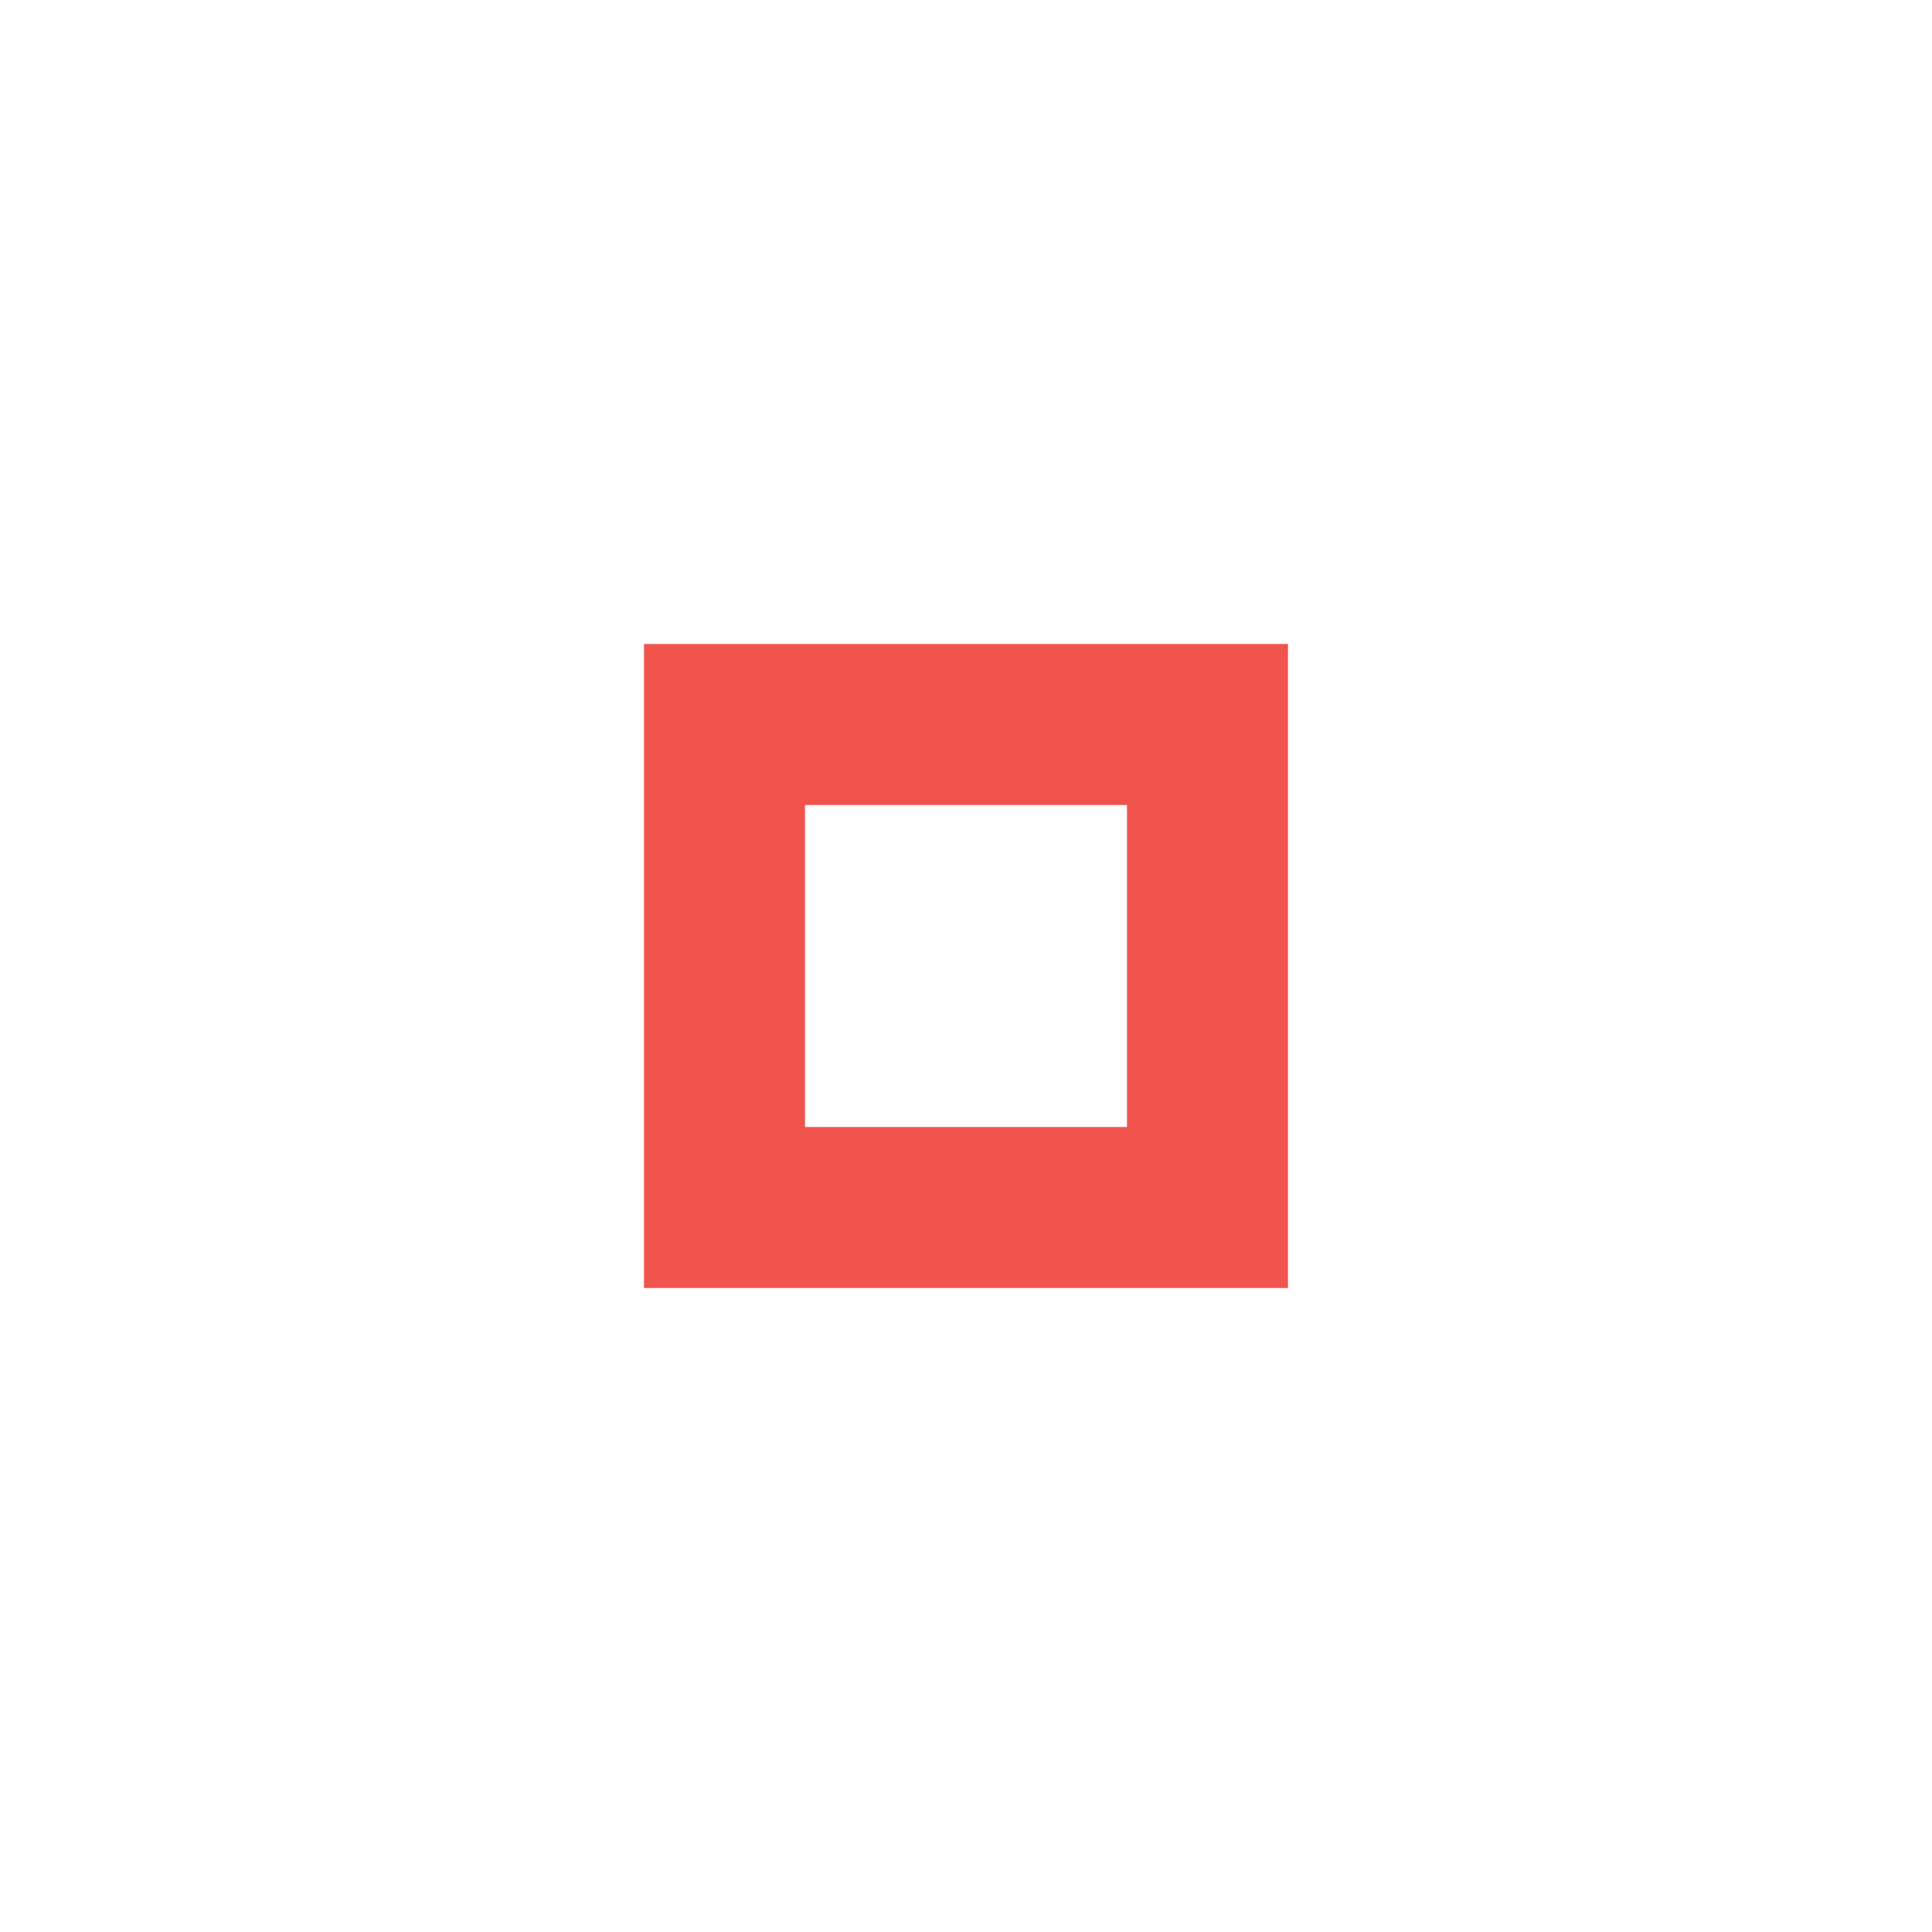
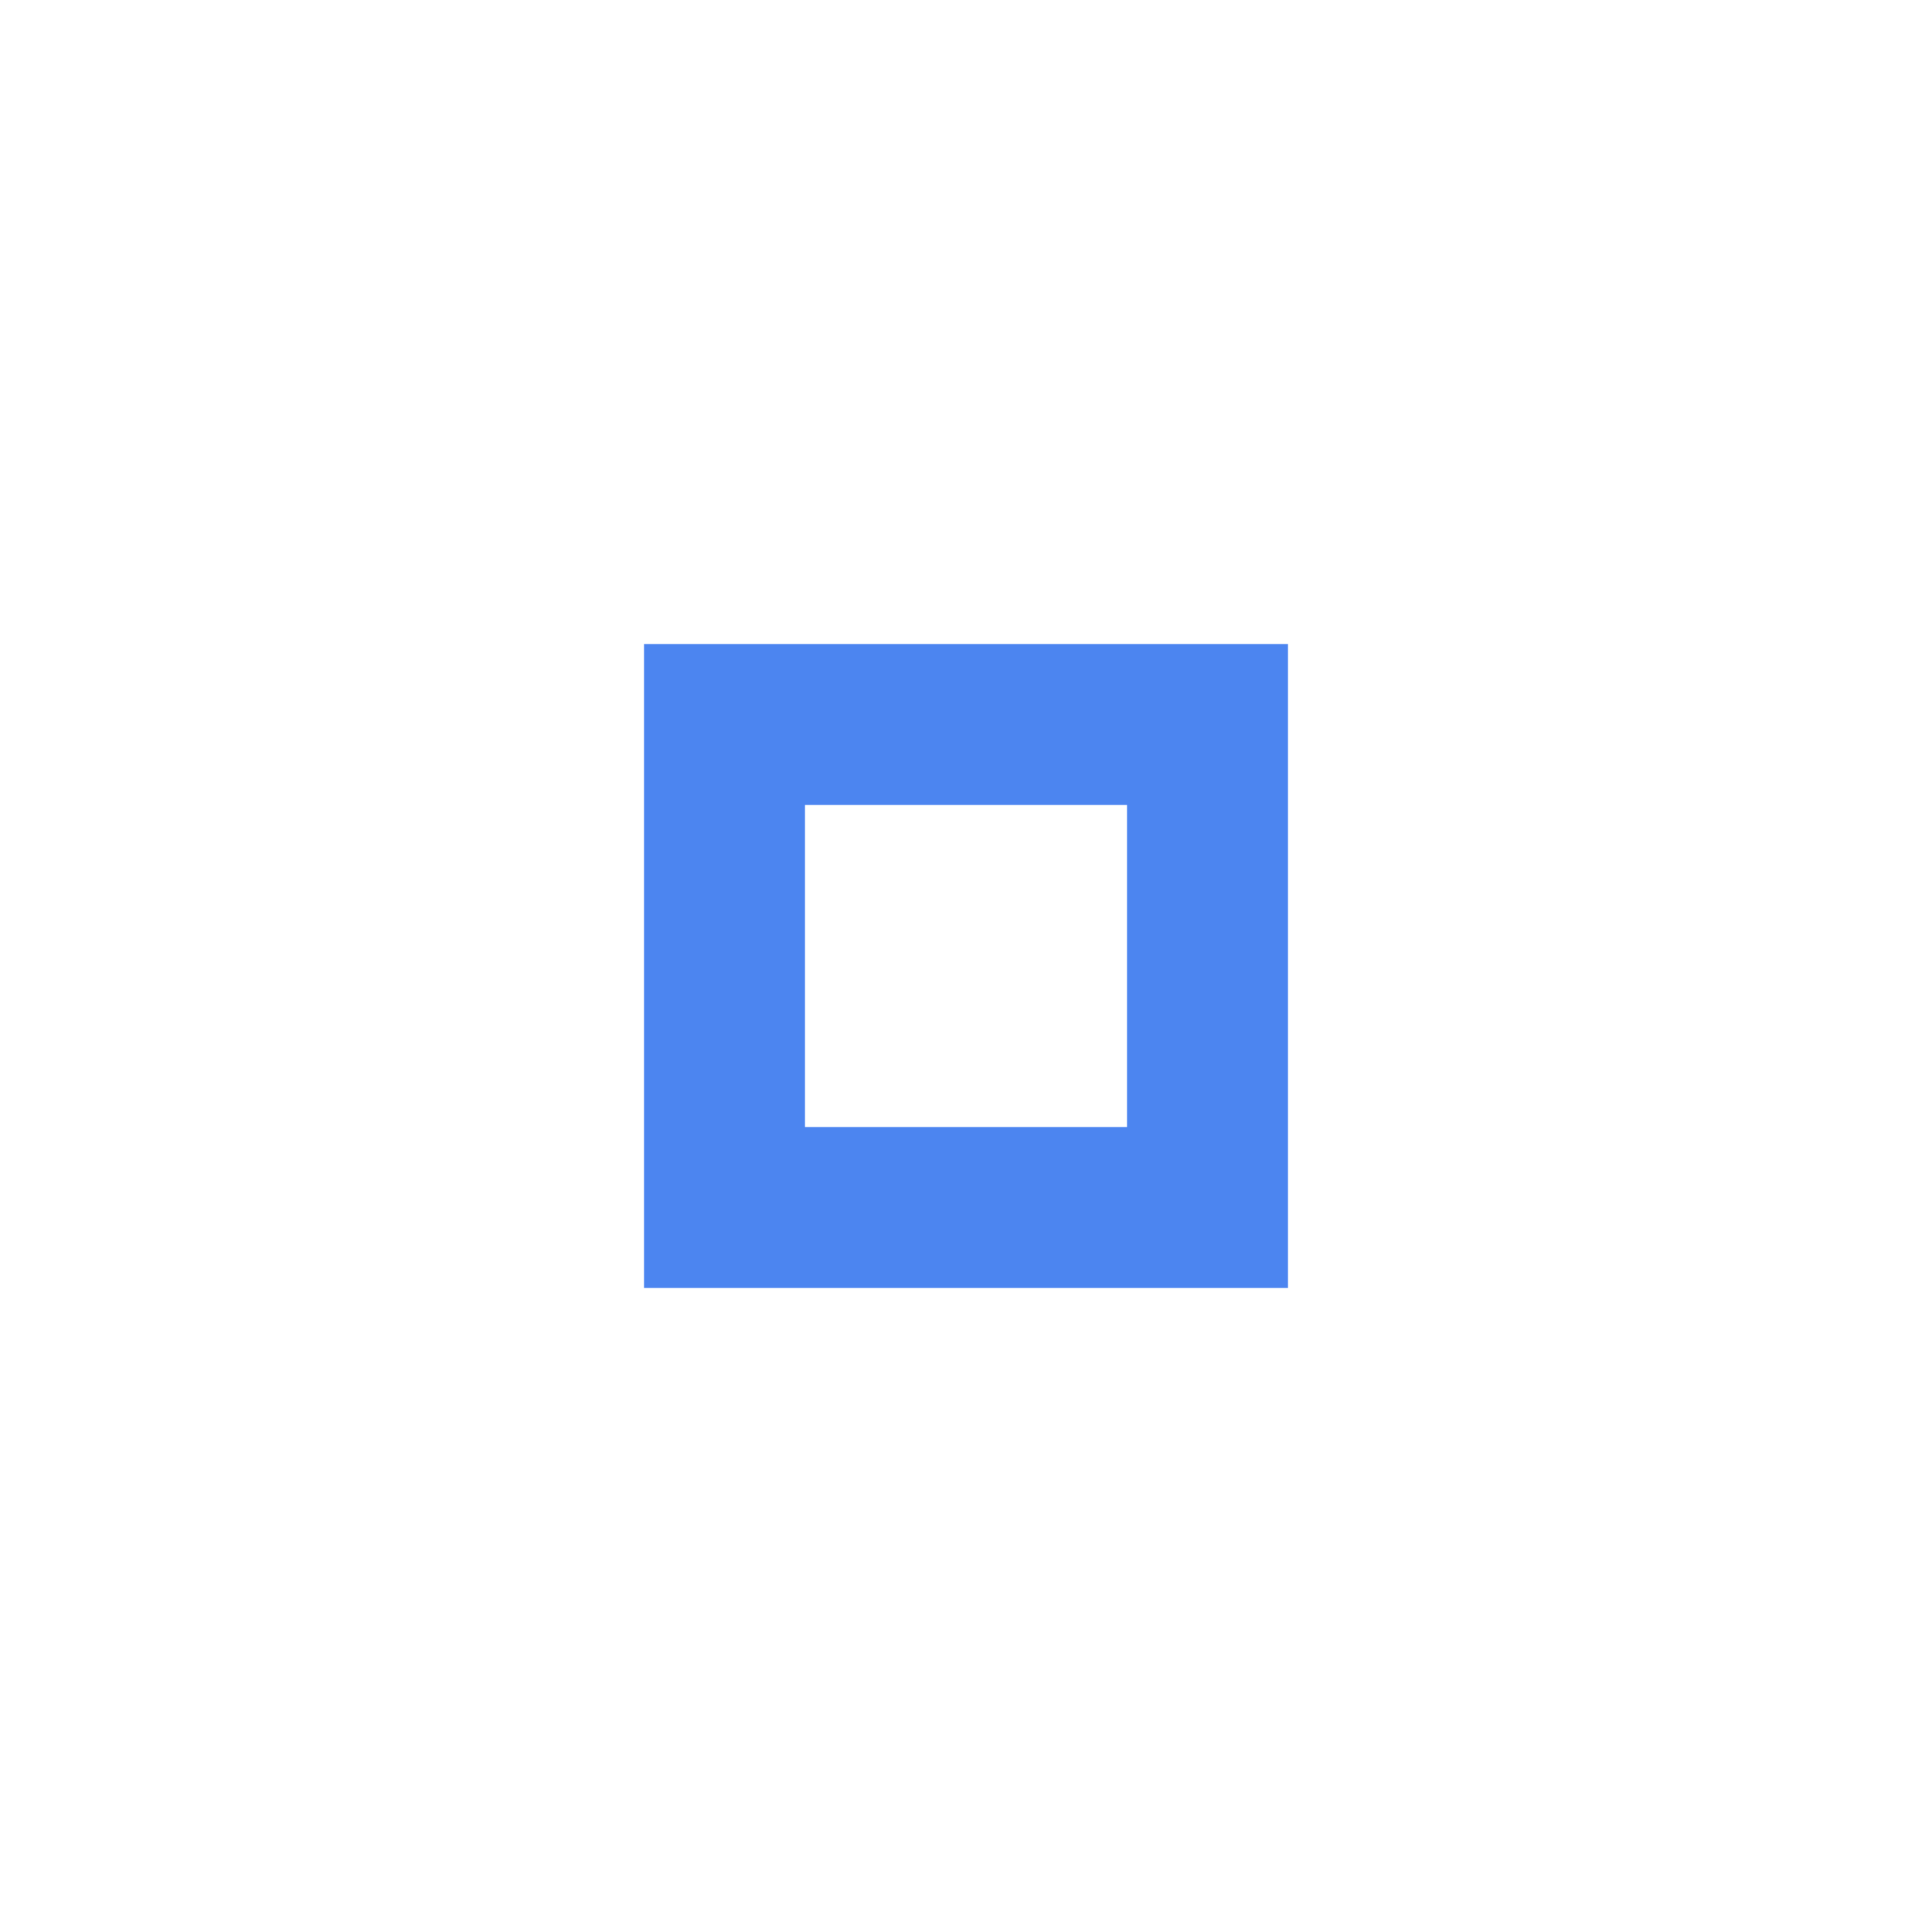
<svg xmlns="http://www.w3.org/2000/svg" version="1.1" x="0px" y="0px" width="24px" height="24px" viewBox="0 0 24 24" xml:space="preserve">
-   <path fill="#f0544c" d="M14,14h-4v-4h4V14z M16,8H8v8h8V8z" />
+   <path fill="#4c85f0" d="M14,14h-4v-4h4V14z M16,8H8v8h8V8z" />
</svg>
